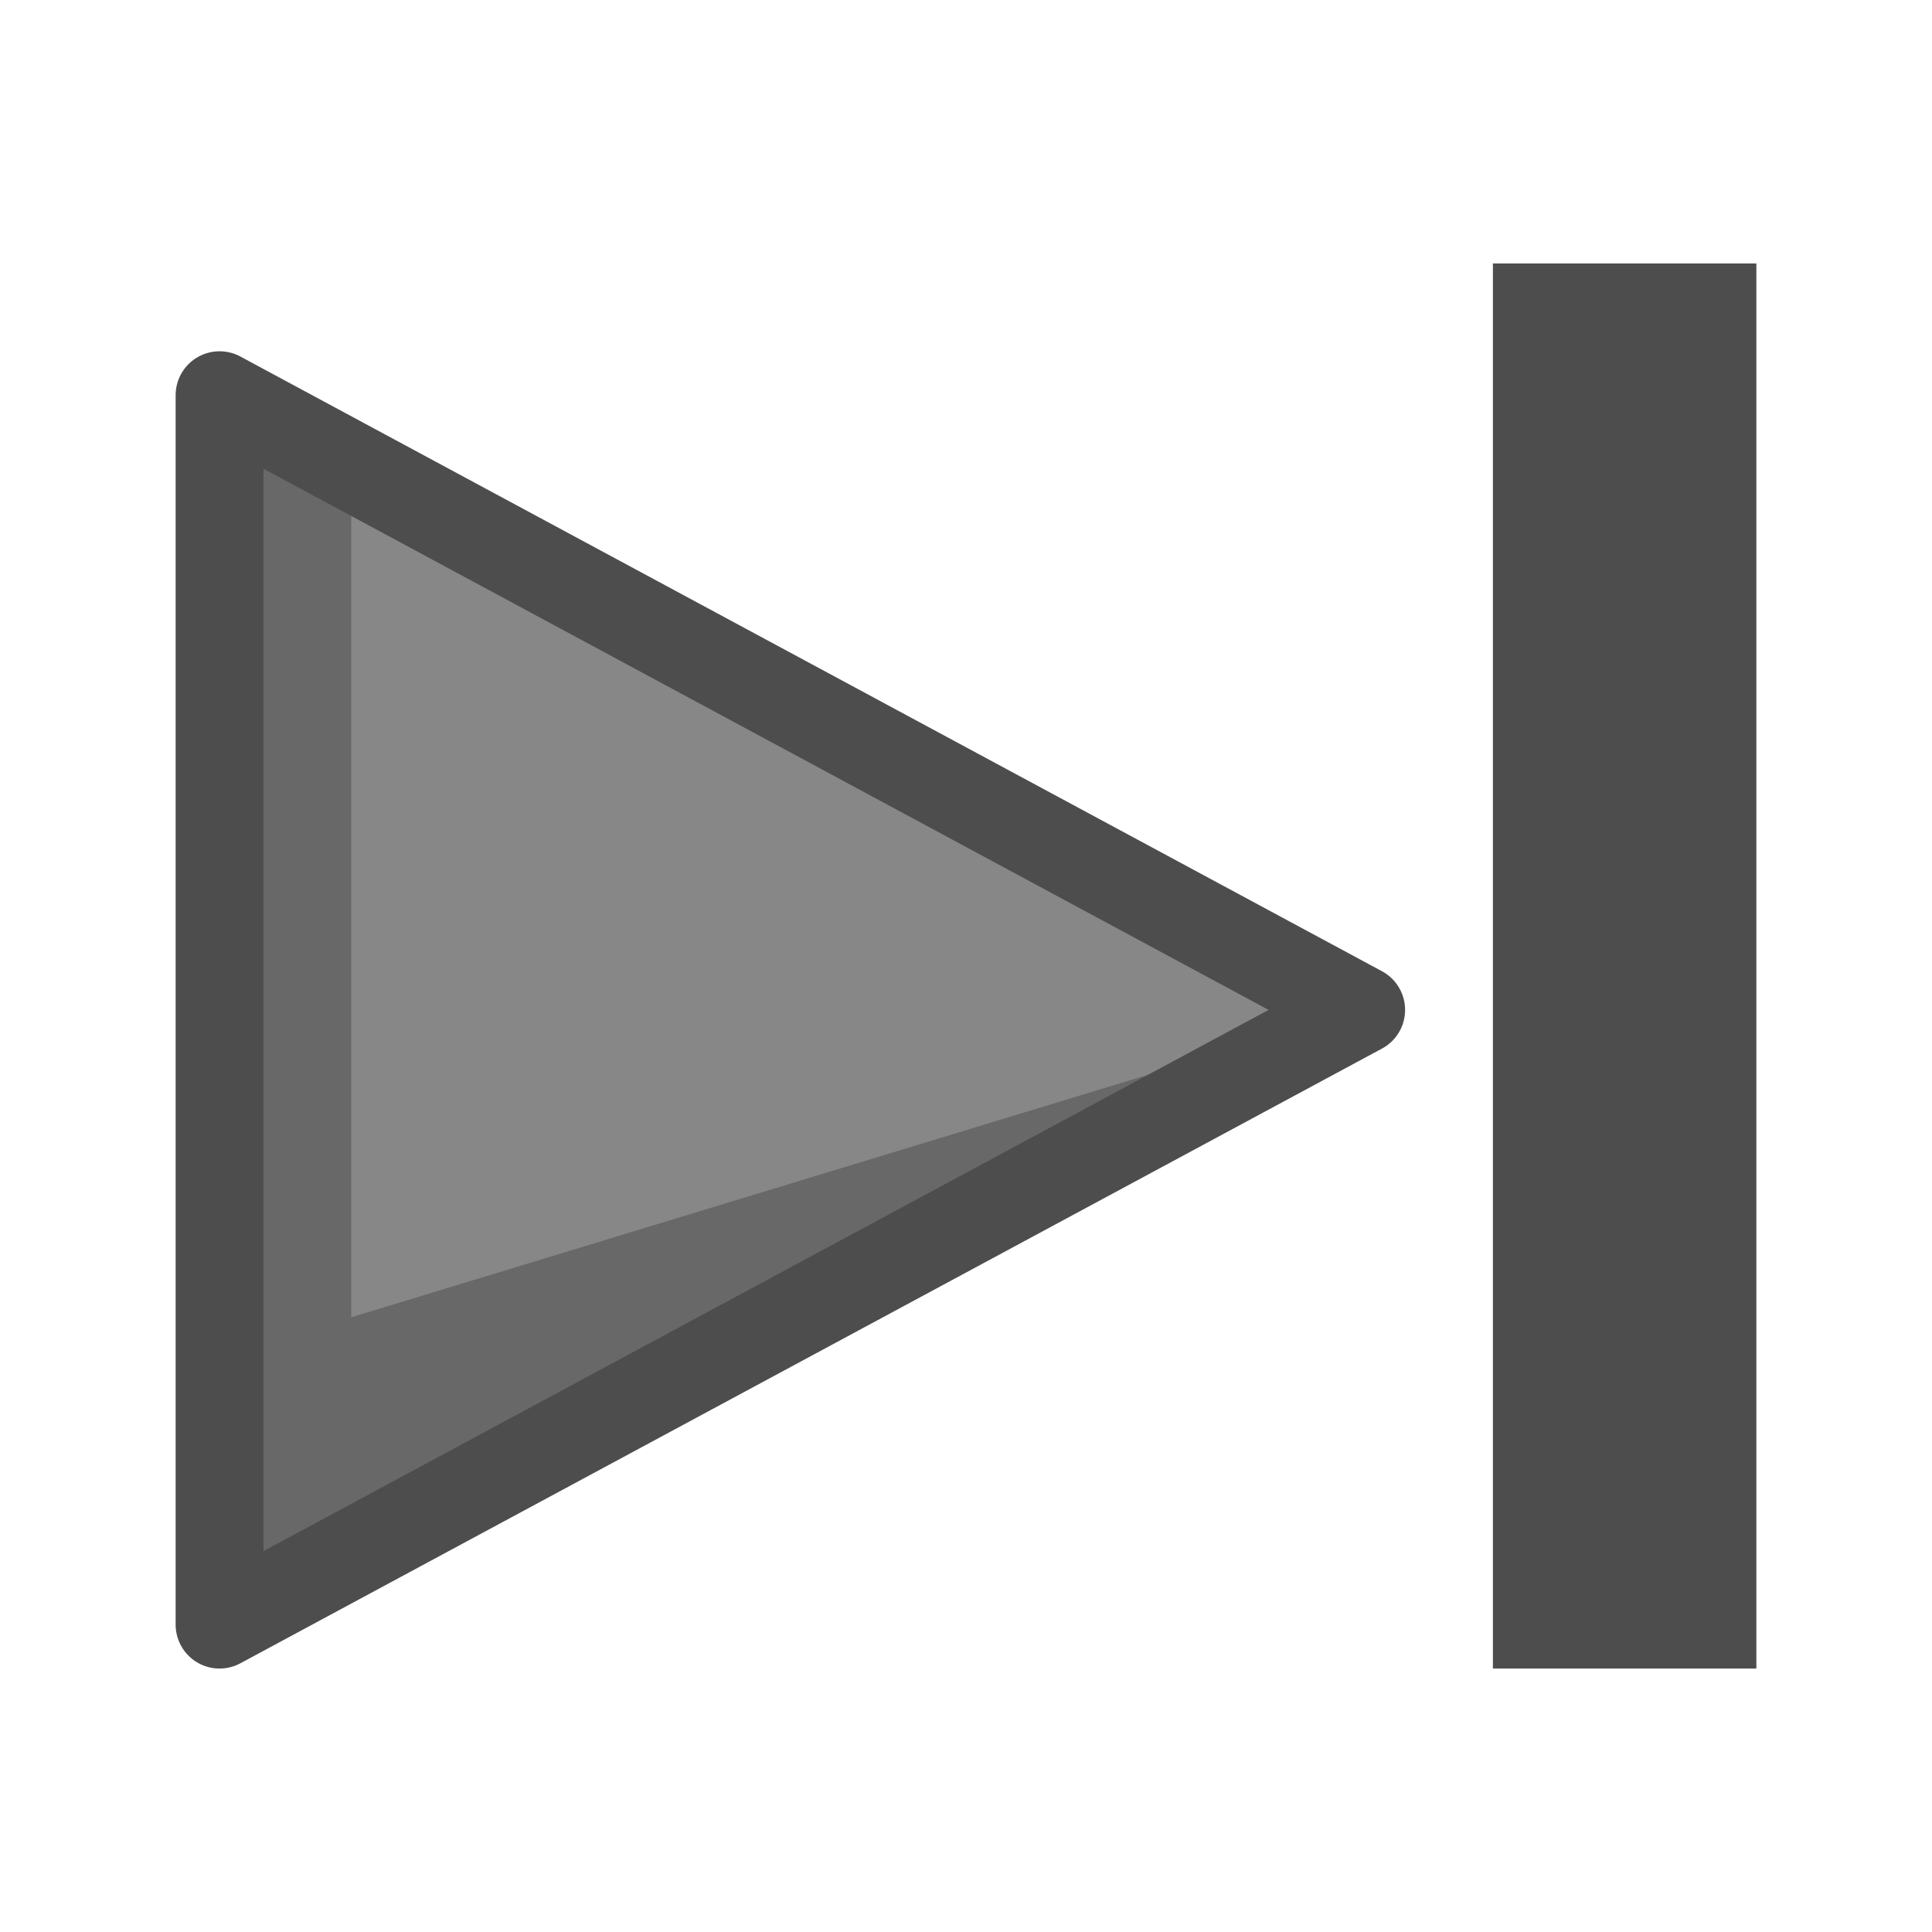
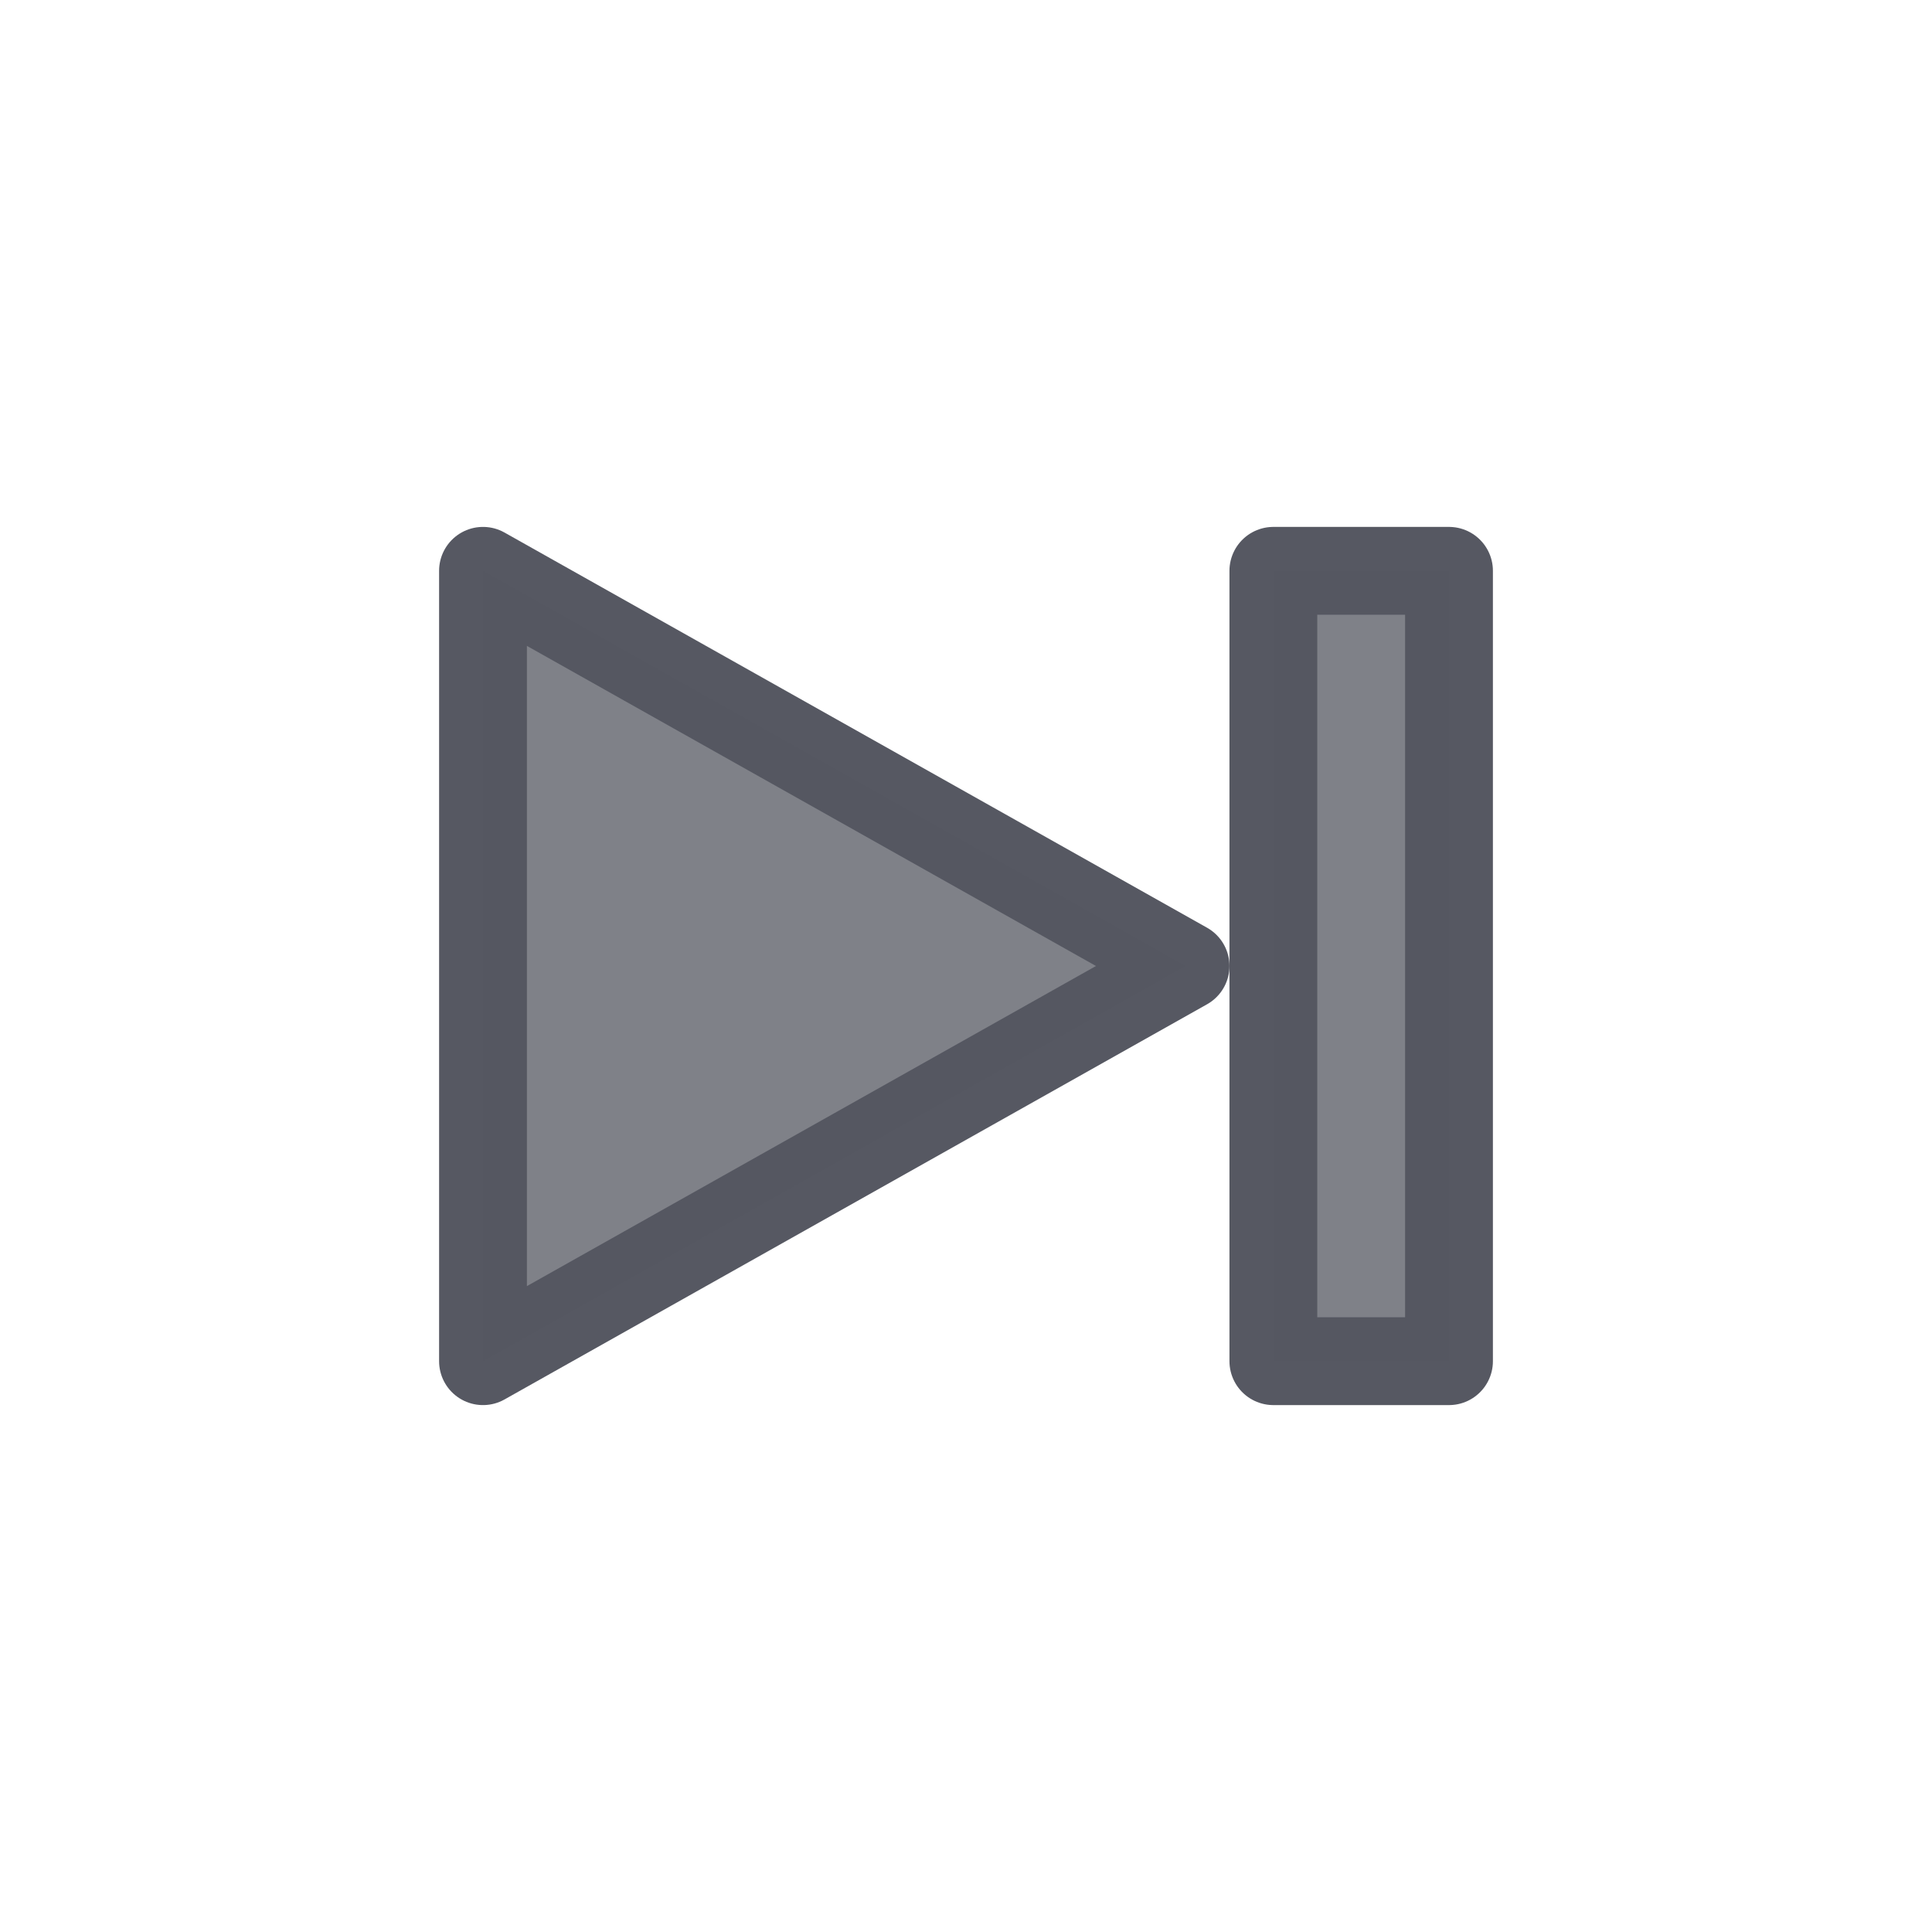
- <svg xmlns="http://www.w3.org/2000/svg" width="100%" height="100%" viewBox="0 0 22 22" fill-rule="evenodd" stroke-linecap="round" stroke-linejoin="round">
-   <path d="M2.5 18V4.5l12.5 7L2.5 18z" fill="#878787" fill-rule="nonzero" />
-   <path d="M2.5 18.5V5l1.5.5V15l11.5-3.5-13 7z" fill="#686868" />
-   <path d="M2.5 18.5v-14l13 7-13 7z" fill="none" stroke="#4d4d4d" />
-   <path d="M17 3h3v16h-3z" fill="#4d4d4d" />
+ <svg xmlns="http://www.w3.org/2000/svg" fill="#7e8087" fill-rule="evenodd" stroke="#555761" stroke-linecap="round" stroke-linejoin="round" viewBox="0 0 22 22">
+   <path fill-opacity=".99" fill-rule="nonzero" stroke-opacity=".99" d="M5.5 15.5v-9l8 4.5-8 4.5z" />
+   <path fill-opacity=".99" stroke-miterlimit="1.5" stroke-opacity=".99" d="M14.5 6.5h2v9h-2z" />
</svg>
